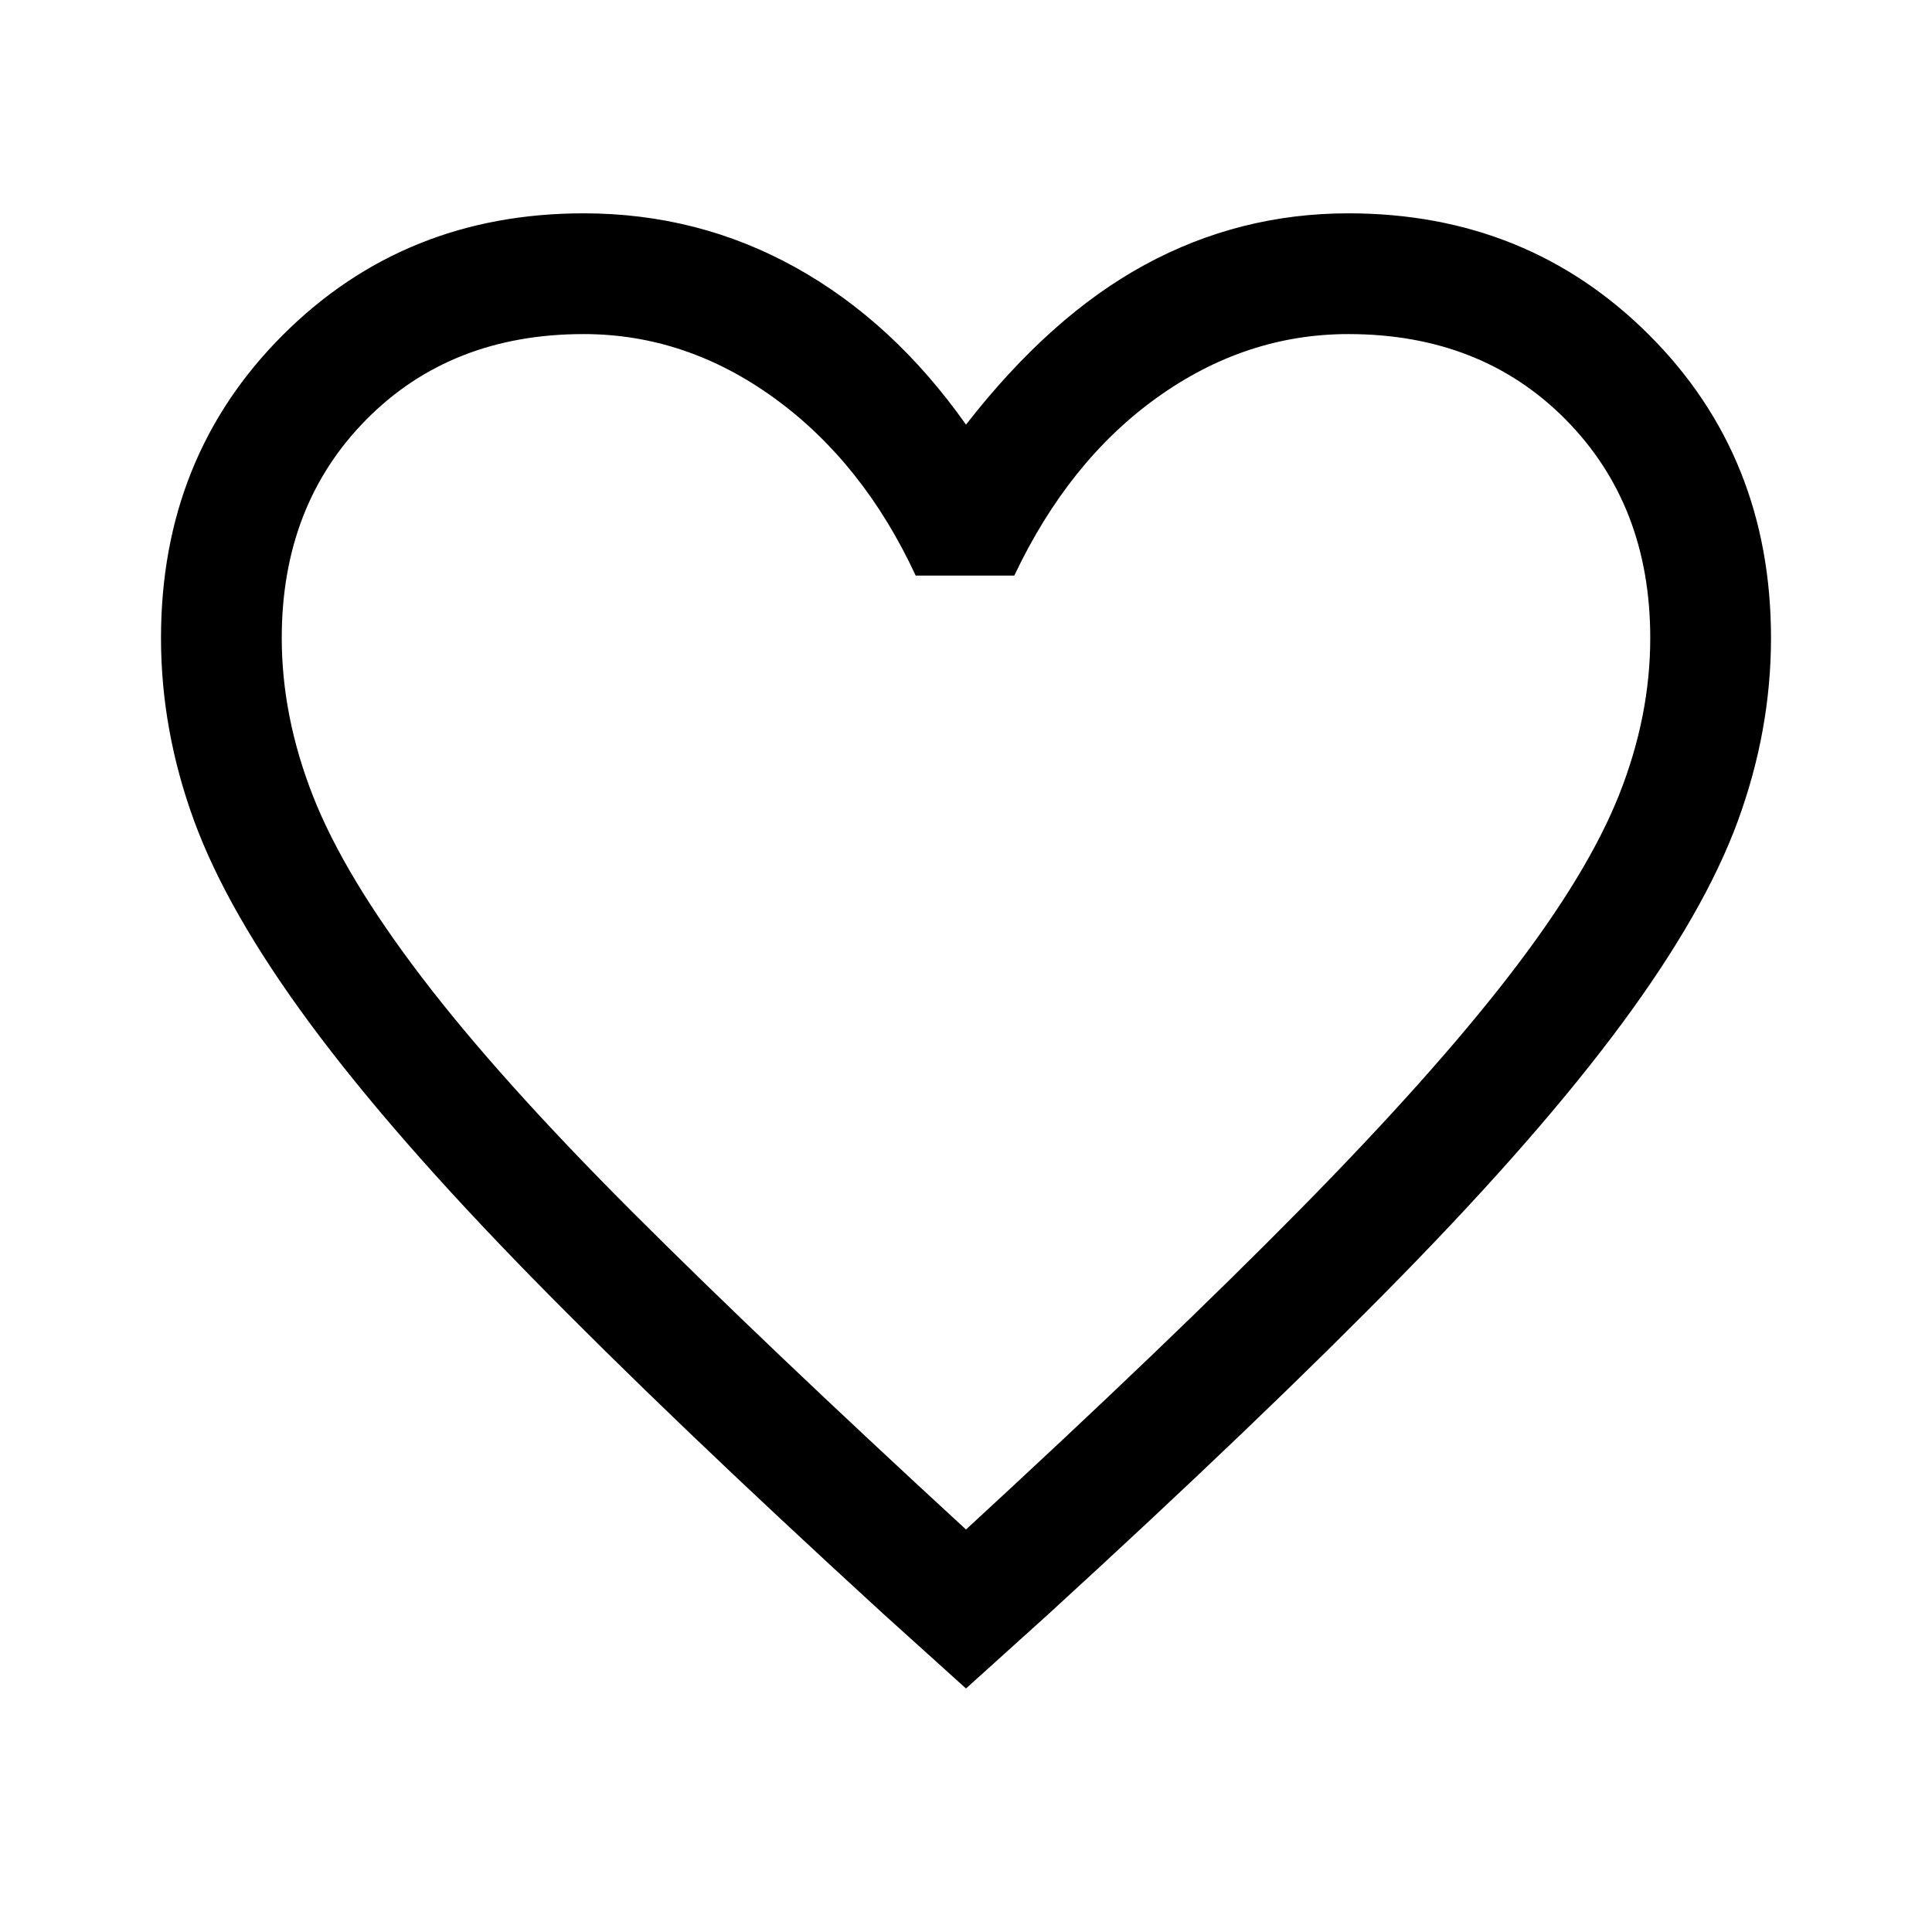
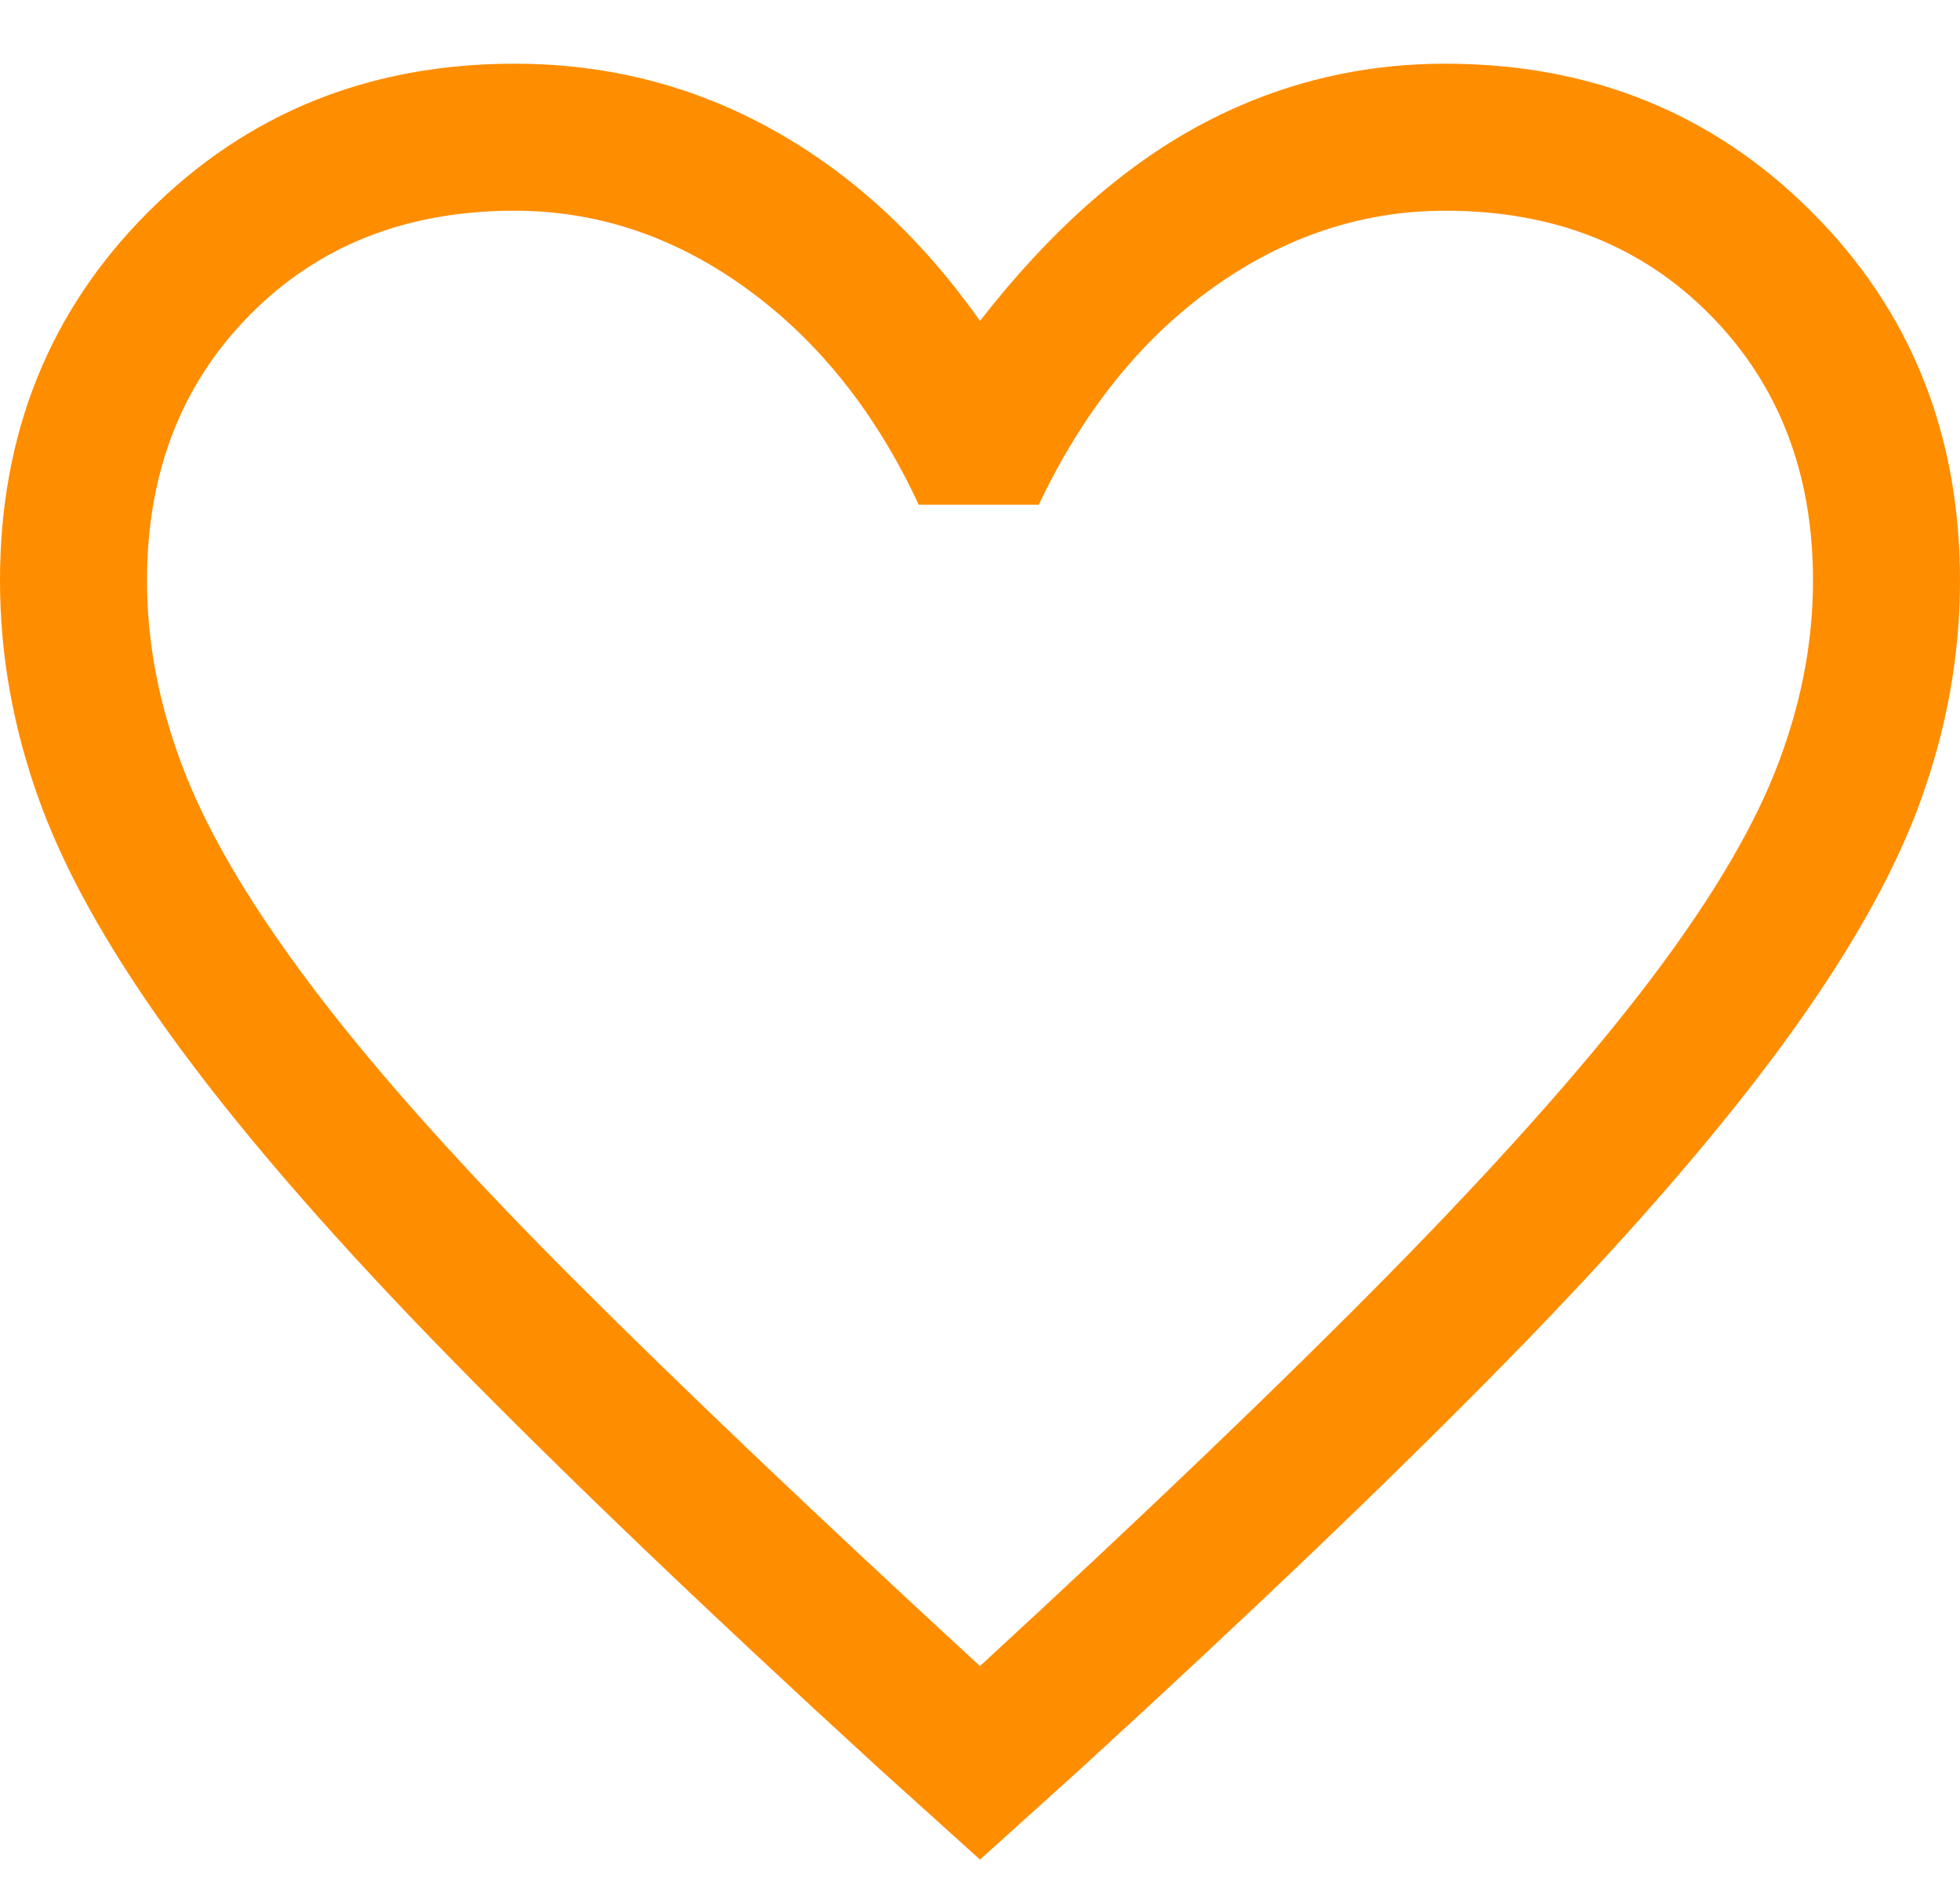
- <svg xmlns="http://www.w3.org/2000/svg" height="48" width="48">
-   <path d="m24 41.95-2.05-1.85q-5.3-4.85-8.75-8.375-3.45-3.525-5.5-6.3T4.825 20.4Q4 18.15 4 15.85q0-4.5 3.025-7.525Q10.05 5.3 14.5 5.3q2.85 0 5.275 1.35Q22.2 8 24 10.55q2.1-2.7 4.45-3.975T33.5 5.3q4.45 0 7.475 3.025Q44 11.35 44 15.85q0 2.3-.825 4.55T40.3 25.425q-2.05 2.775-5.5 6.3T26.05 40.1ZM24 38q5.05-4.65 8.325-7.975 3.275-3.325 5.2-5.825 1.925-2.5 2.7-4.45.775-1.95.775-3.9 0-3.3-2.1-5.425T33.5 8.3q-2.55 0-4.75 1.575T25.2 14.3h-2.45q-1.3-2.8-3.5-4.4-2.2-1.6-4.75-1.6-3.3 0-5.4 2.125Q7 12.55 7 15.85q0 1.95.775 3.925.775 1.975 2.7 4.5Q12.4 26.8 15.7 30.1 19 33.4 24 38Zm0-14.85Z" />
+ <svg xmlns="http://www.w3.org/2000/svg" width="30" height="29" viewBox="0 0 30 29" fill="none">
+   <path d="M15 28.462L13.463 27.075C10.812 24.65 8.625 22.556 6.9 20.794C5.175 19.031 3.8 17.456 2.775 16.069C1.75 14.681 1.031 13.425 0.619 12.3C0.206 11.175 0 10.037 0 8.887C0 6.638 0.756 4.756 2.269 3.244C3.781 1.731 5.65 0.975 7.875 0.975C9.3 0.975 10.619 1.312 11.831 1.988C13.044 2.663 14.1 3.638 15 4.912C16.05 3.562 17.163 2.569 18.337 1.931C19.512 1.294 20.775 0.975 22.125 0.975C24.35 0.975 26.219 1.731 27.731 3.244C29.244 4.756 30 6.638 30 8.887C30 10.037 29.794 11.175 29.381 12.3C28.969 13.425 28.25 14.681 27.225 16.069C26.2 17.456 24.825 19.031 23.1 20.794C21.375 22.556 19.188 24.65 16.538 27.075L15 28.462ZM15 25.5C17.525 23.175 19.606 21.181 21.244 19.519C22.881 17.856 24.181 16.4 25.144 15.15C26.106 13.9 26.781 12.787 27.169 11.812C27.556 10.838 27.75 9.863 27.75 8.887C27.75 7.237 27.225 5.881 26.175 4.819C25.125 3.756 23.775 3.225 22.125 3.225C20.85 3.225 19.663 3.619 18.562 4.406C17.462 5.194 16.575 6.3 15.9 7.725H14.062C13.412 6.325 12.537 5.225 11.438 4.425C10.338 3.625 9.15 3.225 7.875 3.225C6.225 3.225 4.875 3.756 3.825 4.819C2.775 5.881 2.25 7.237 2.25 8.887C2.25 9.863 2.444 10.844 2.831 11.831C3.219 12.819 3.894 13.944 4.856 15.206C5.819 16.469 7.125 17.925 8.775 19.575C10.425 21.225 12.5 23.2 15 25.5Z" fill="#FF8D00" />
</svg>
